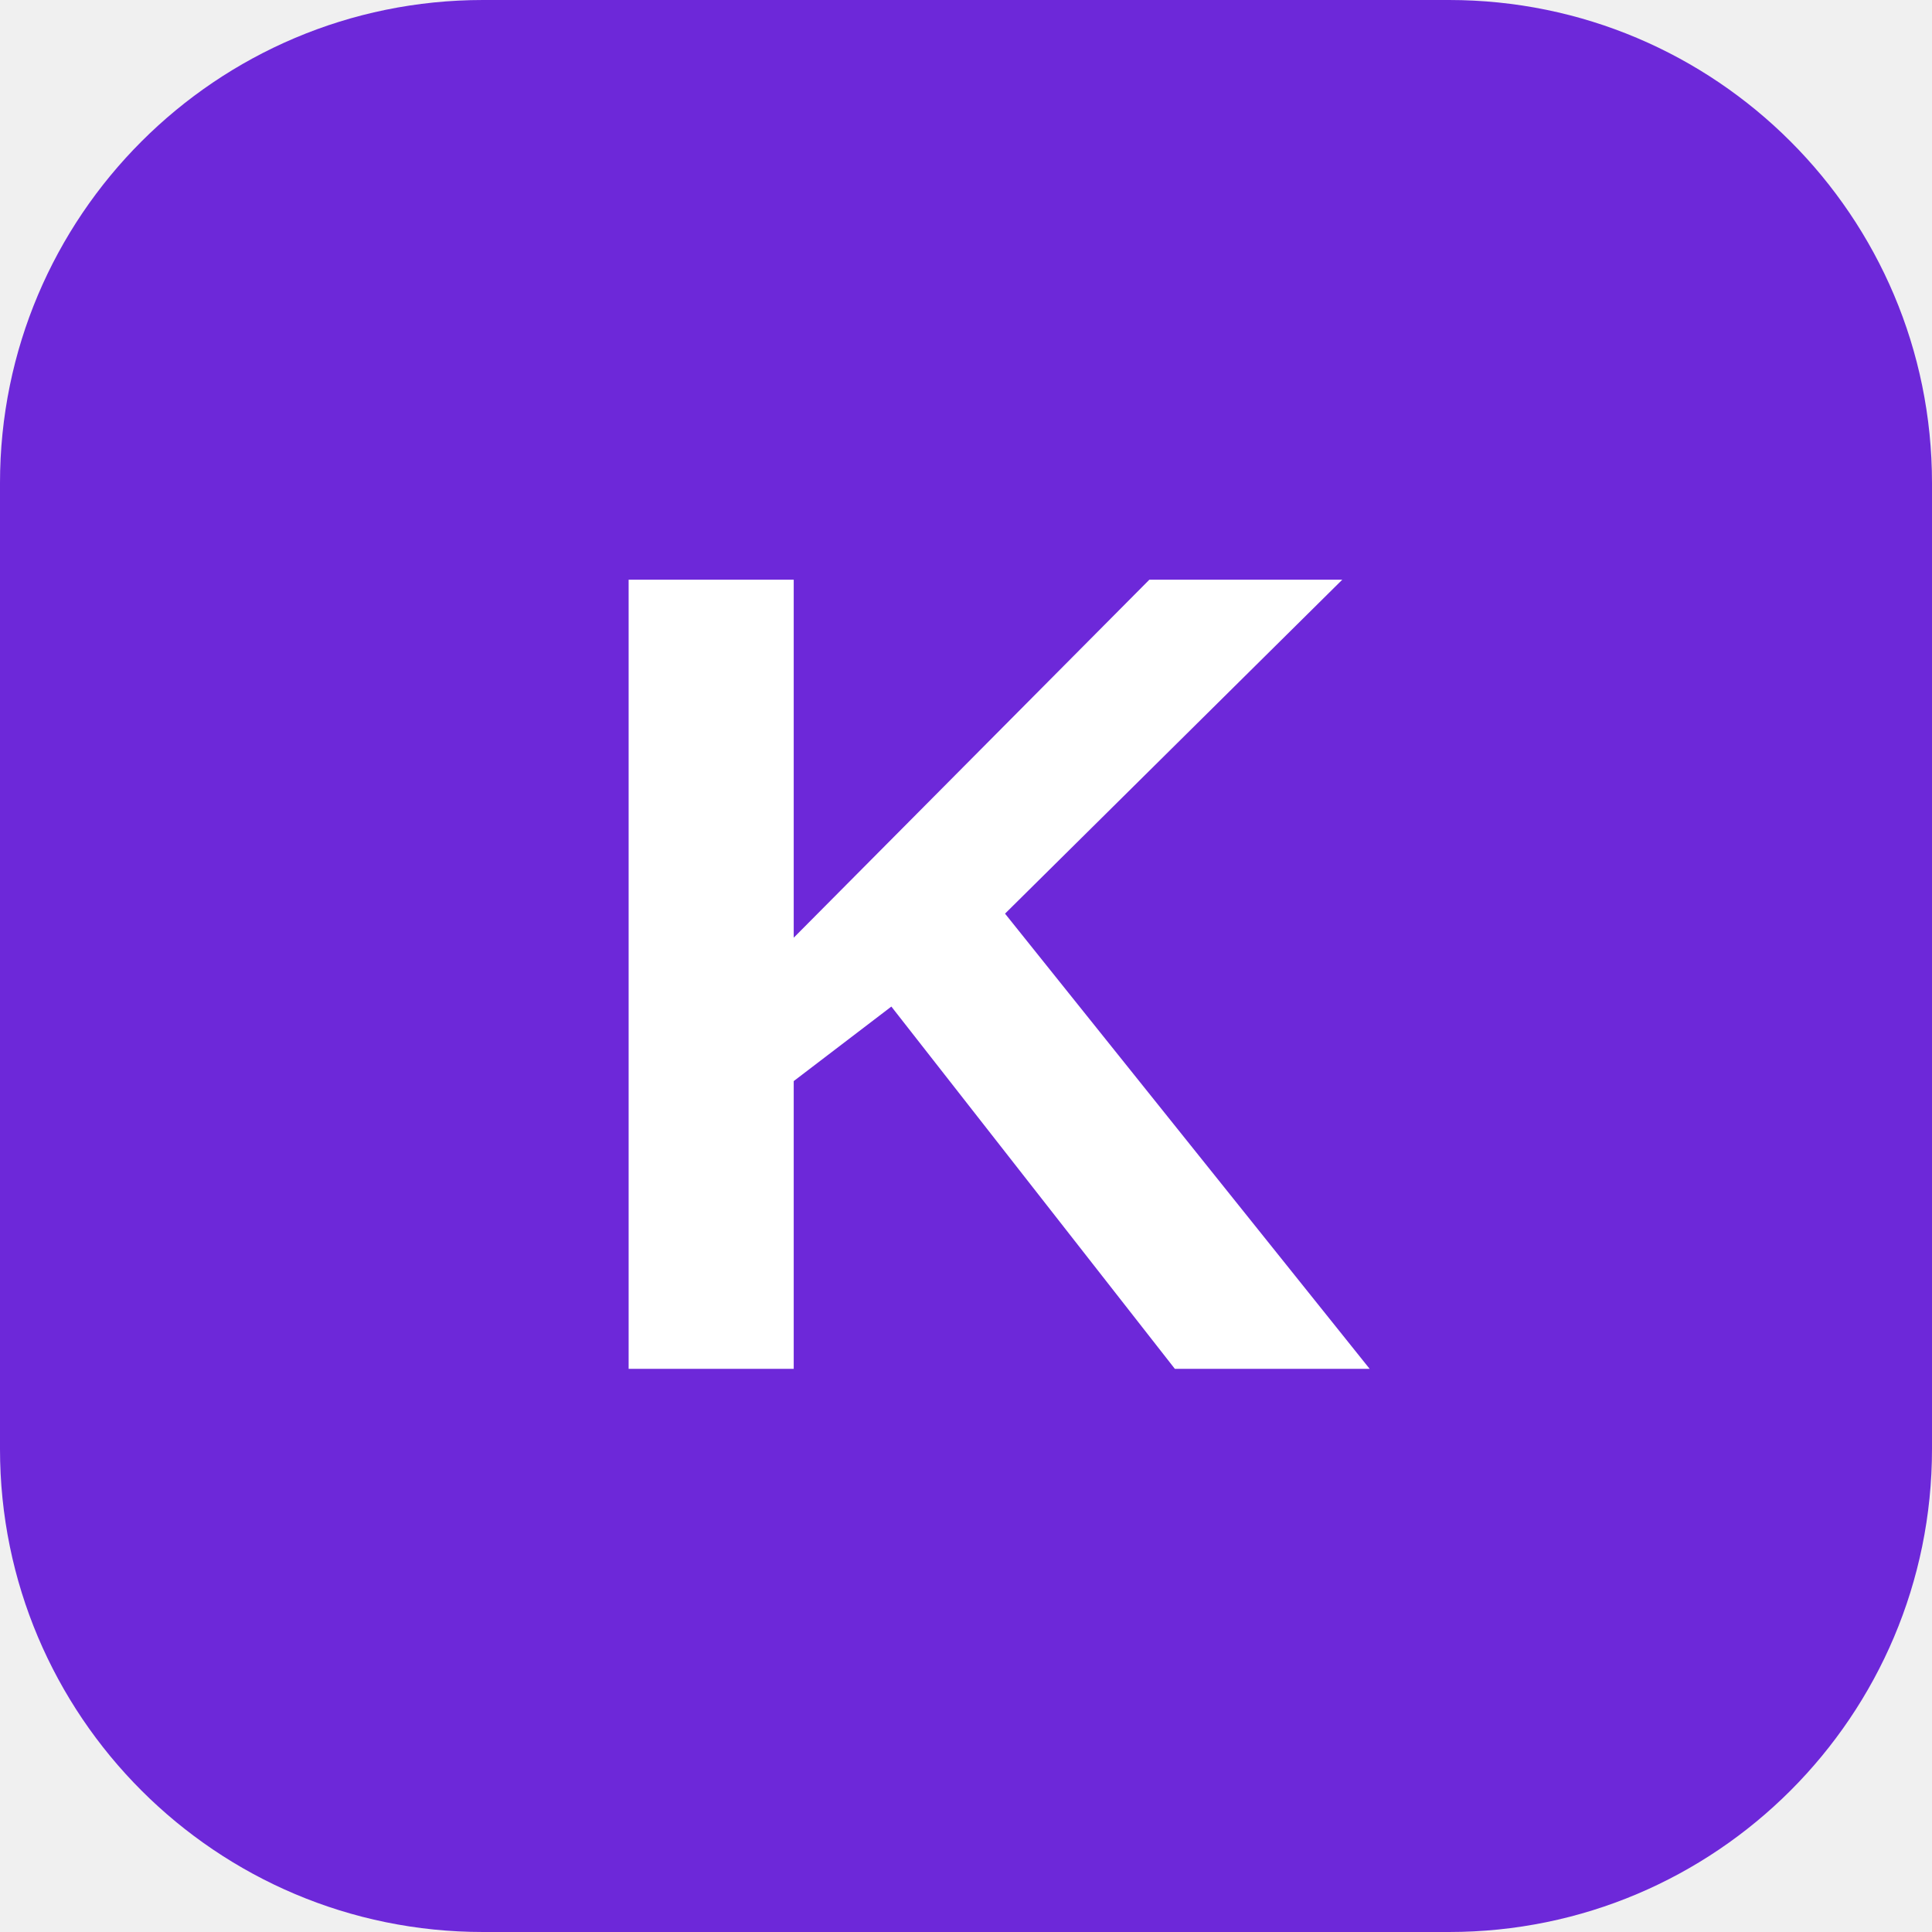
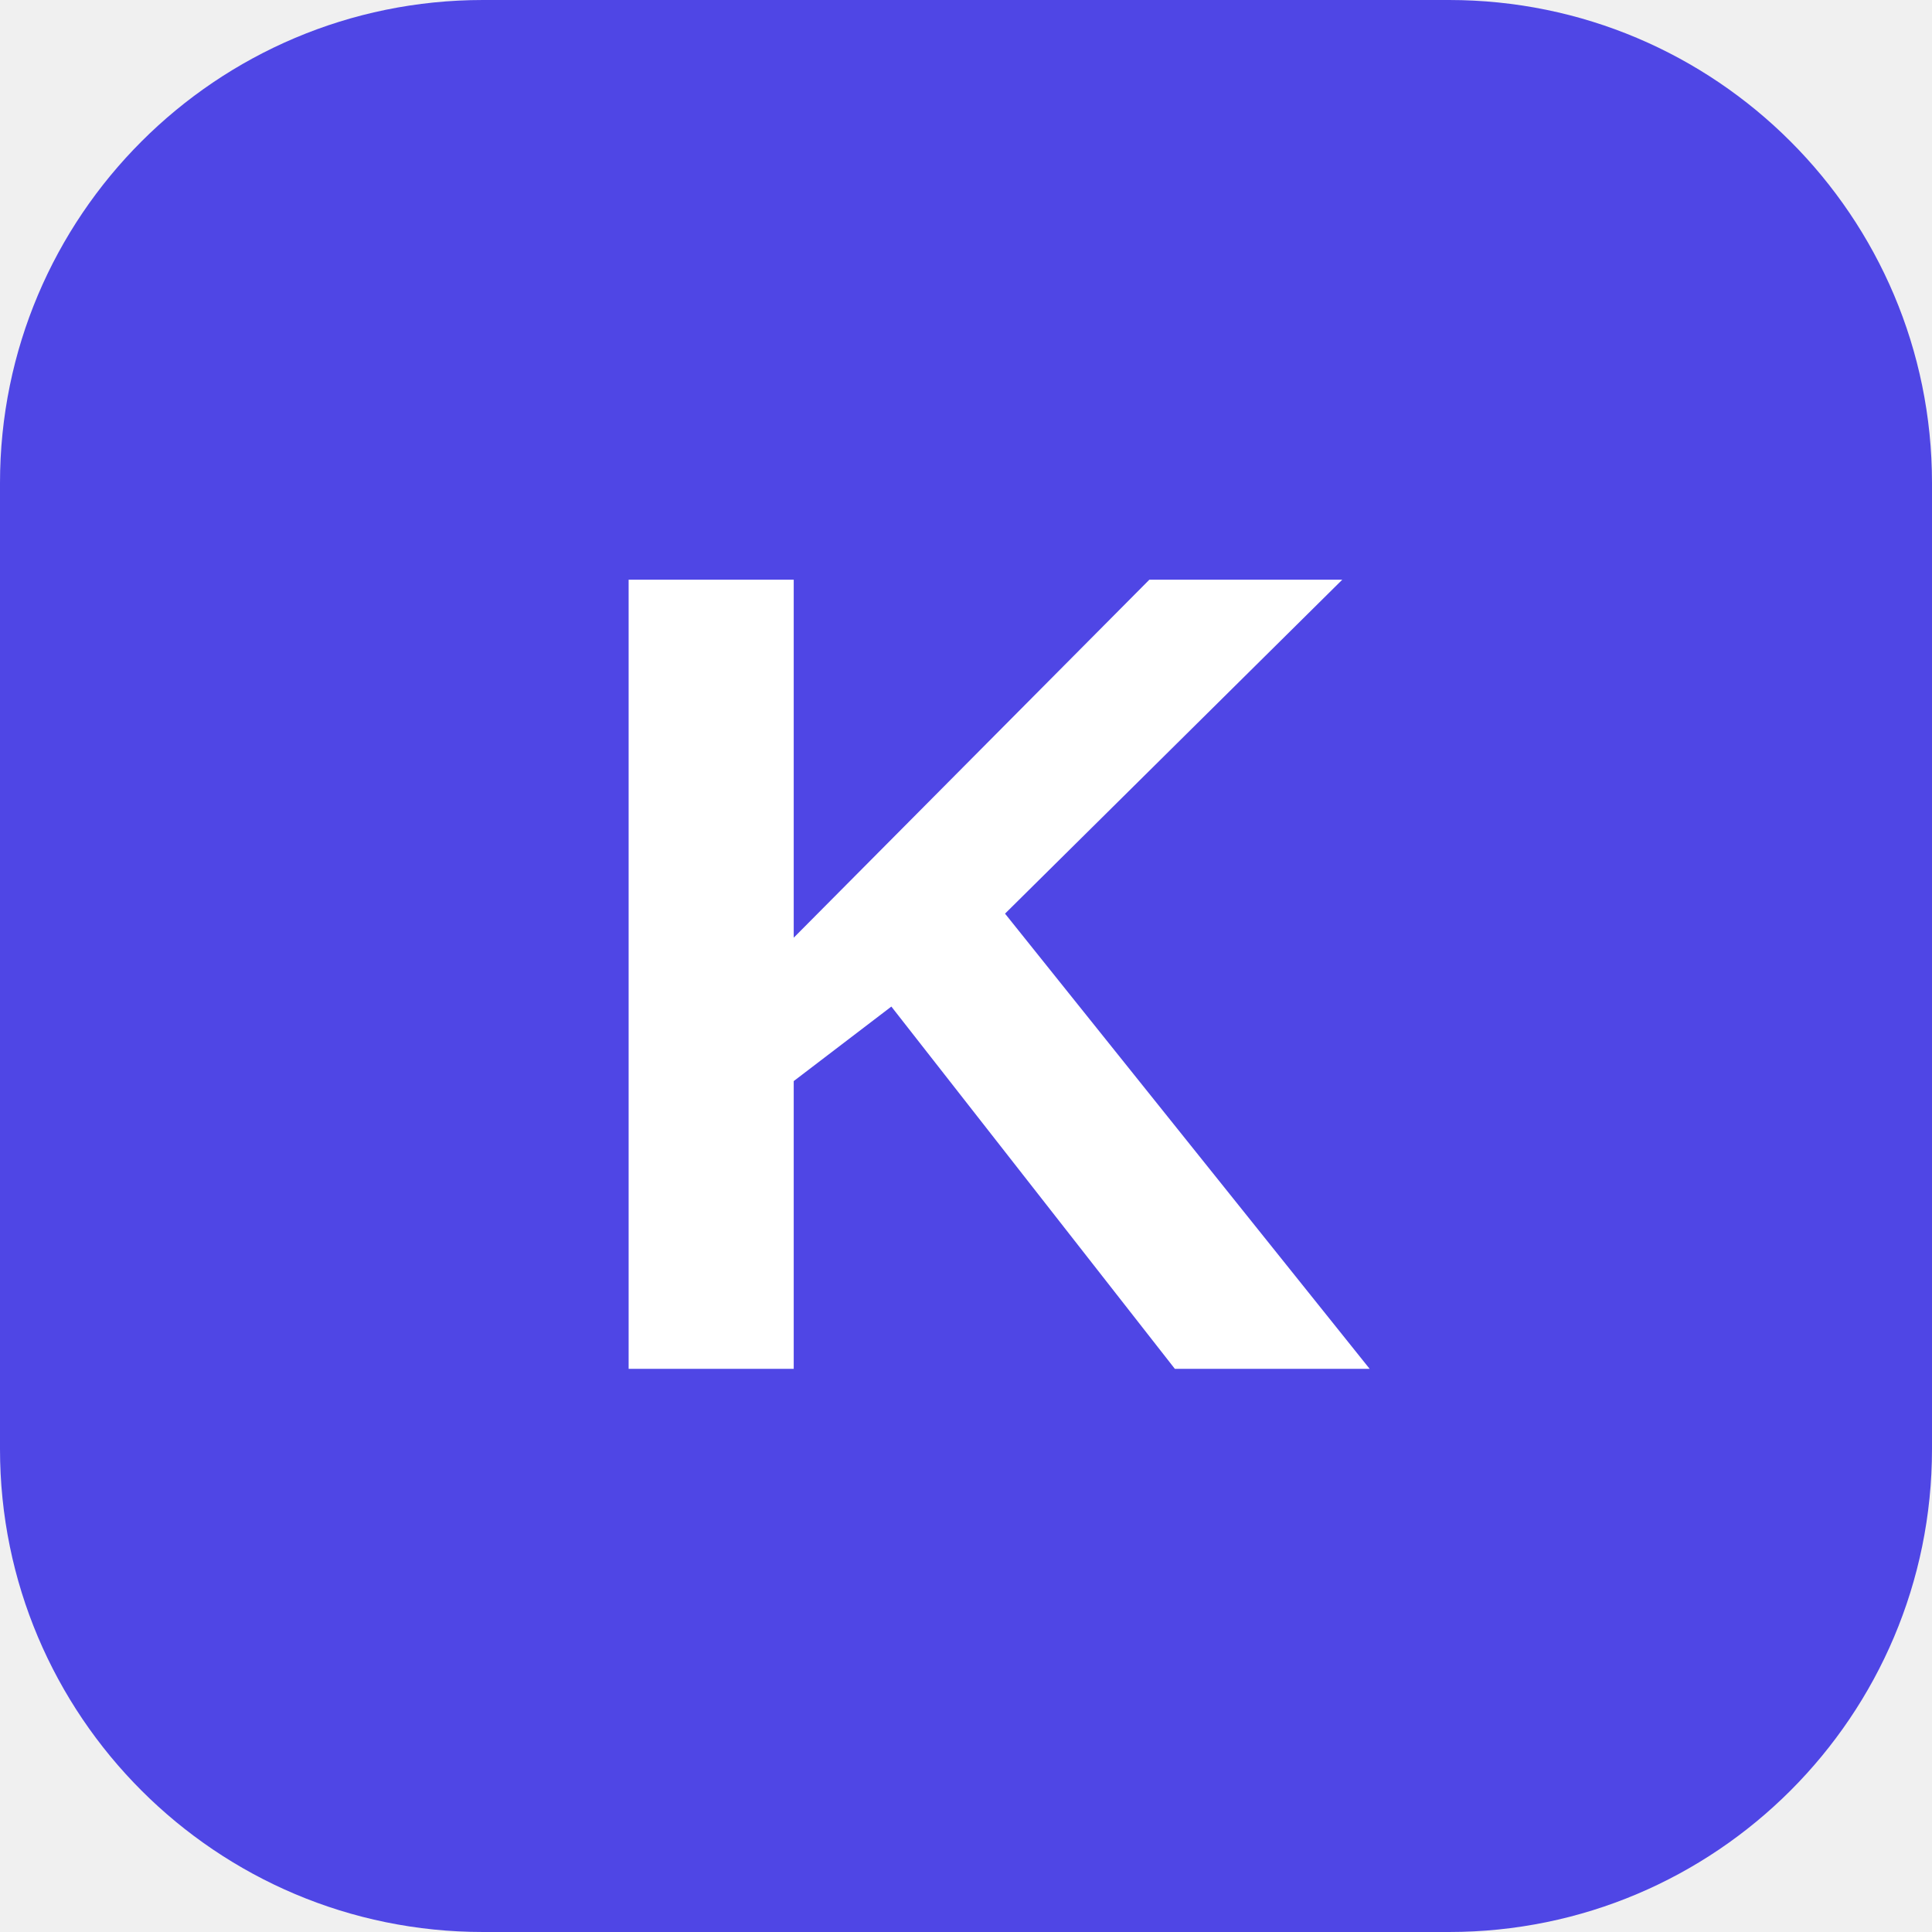
<svg xmlns="http://www.w3.org/2000/svg" viewBox="0 0 64 64">
-   <rect width="64" height="64" rx="16" fill="#6d28d9" />
+   <rect width="64" height="64" rx="16" fill="#4f46e5" />
  <text x="50%" y="54%" dominant-baseline="middle" text-anchor="middle" font-family="Arial, sans-serif" font-size="38" font-weight="800" fill="#fff">K</text>
</svg>
